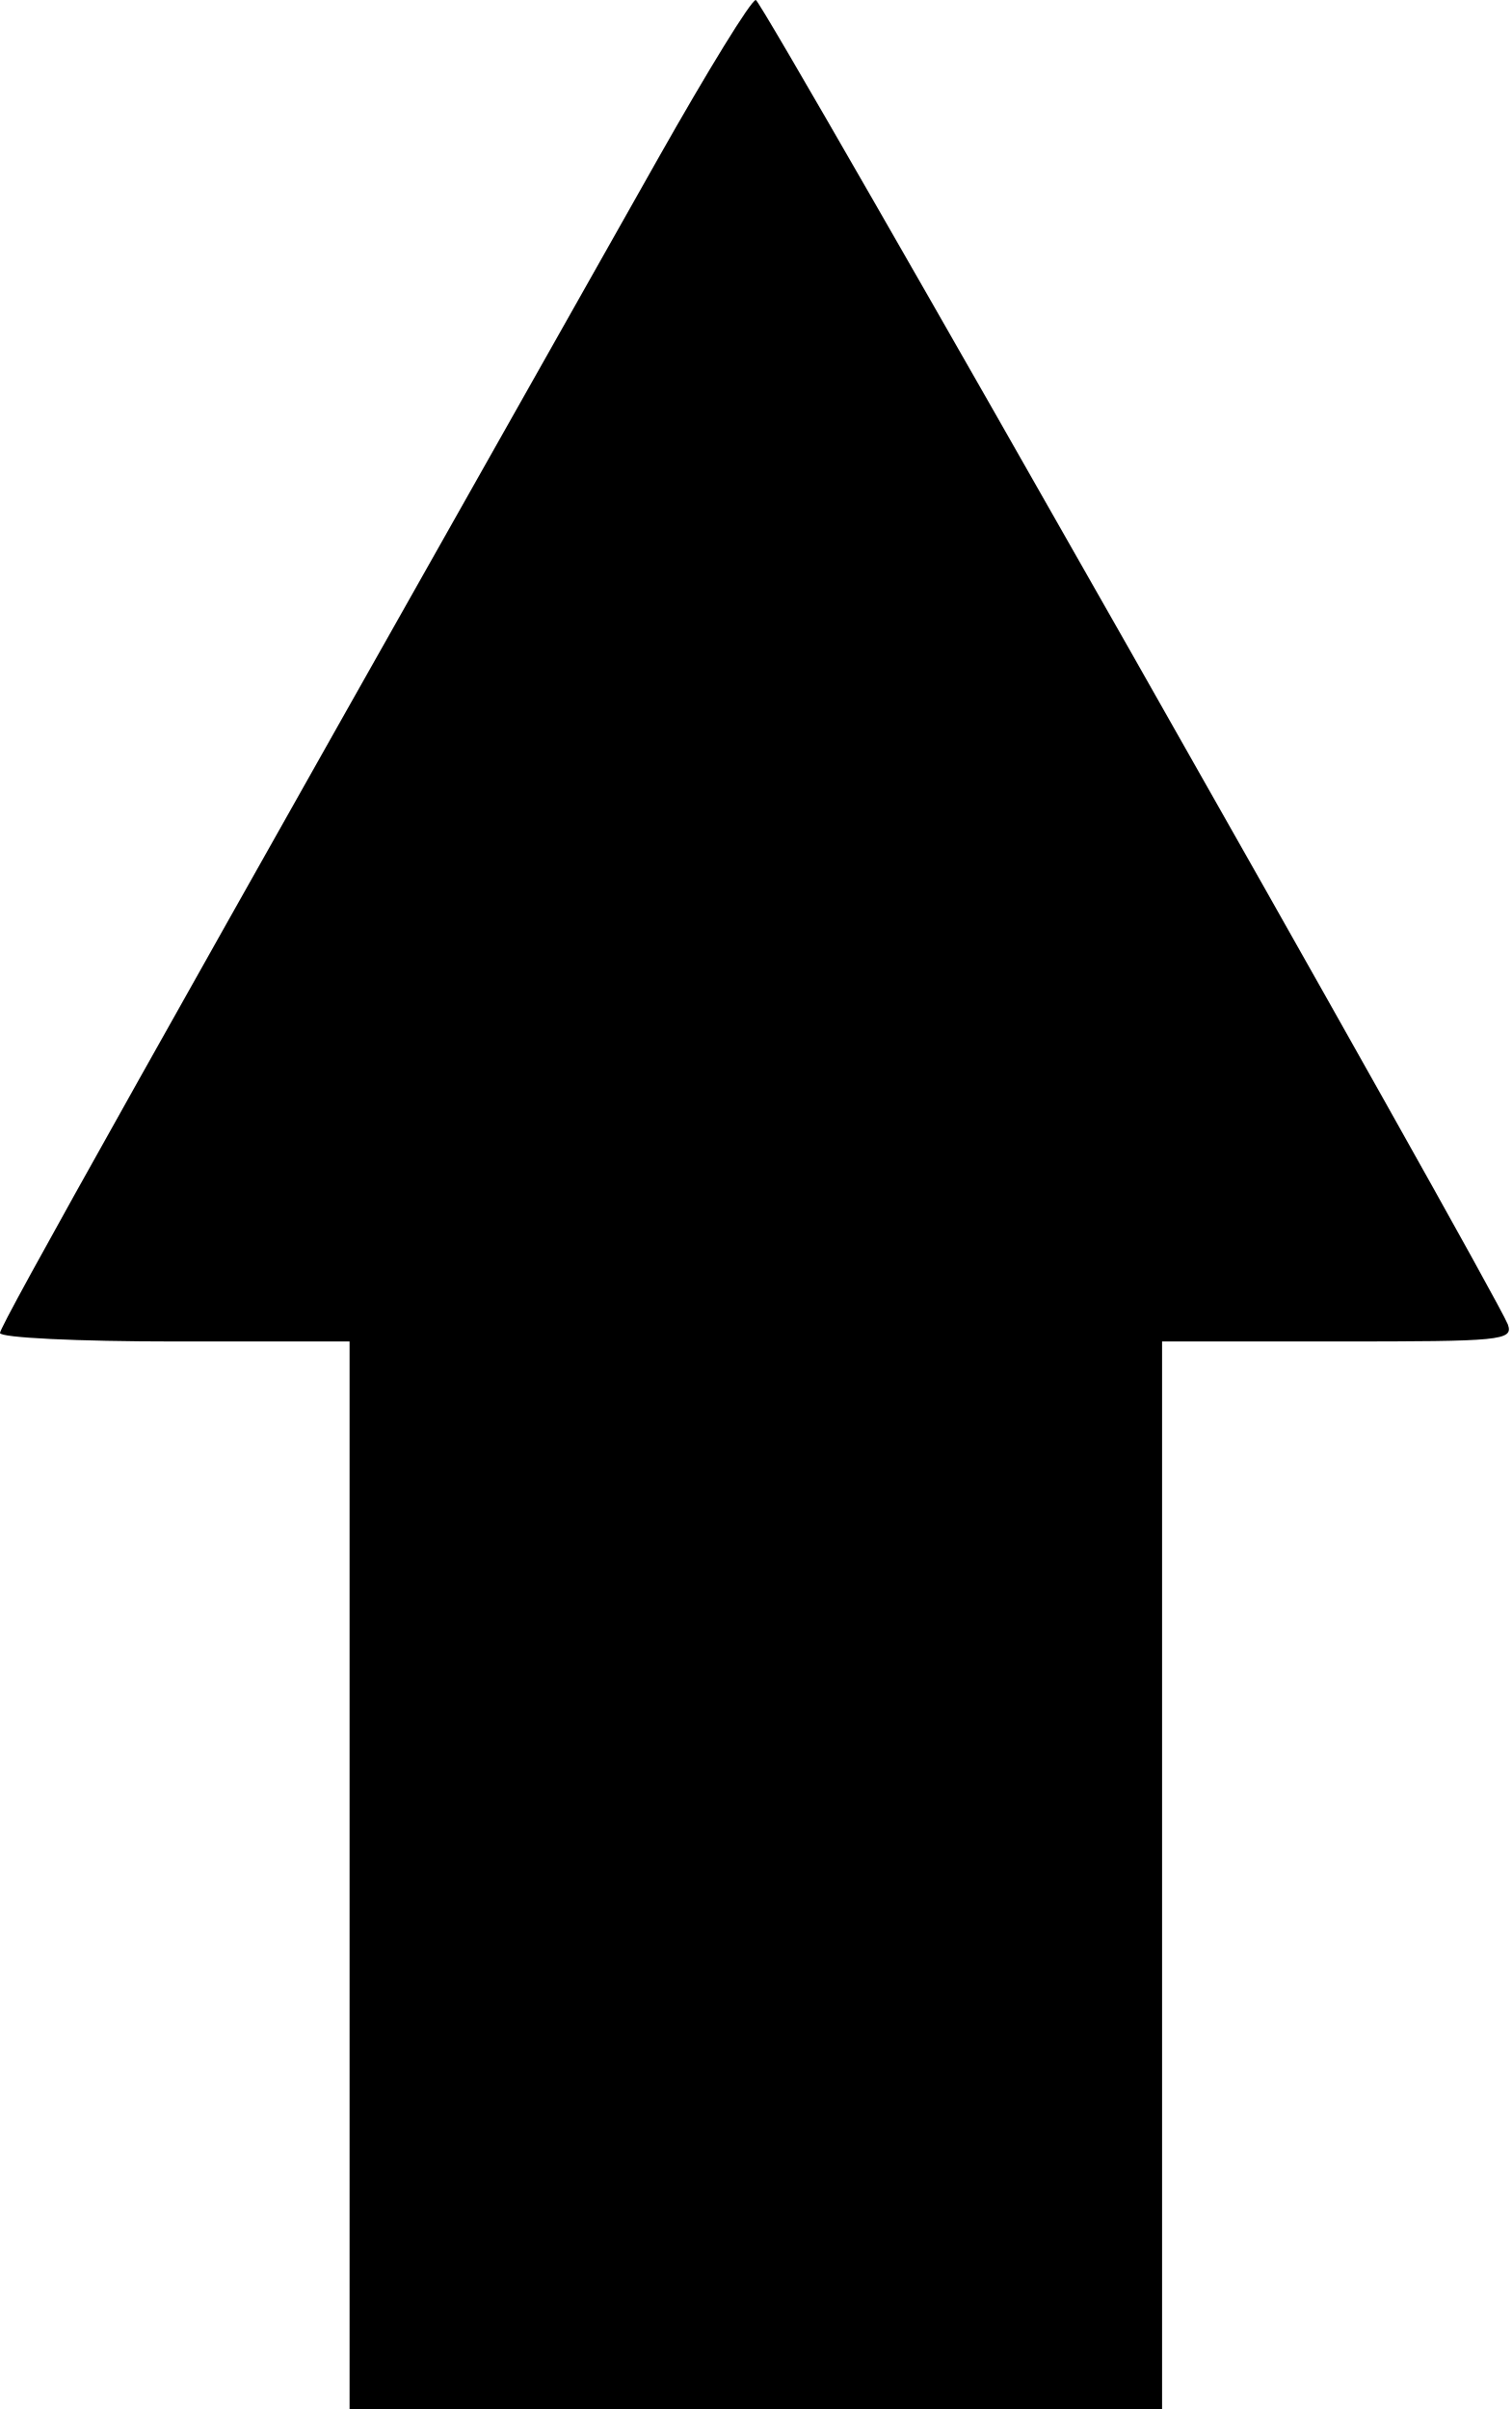
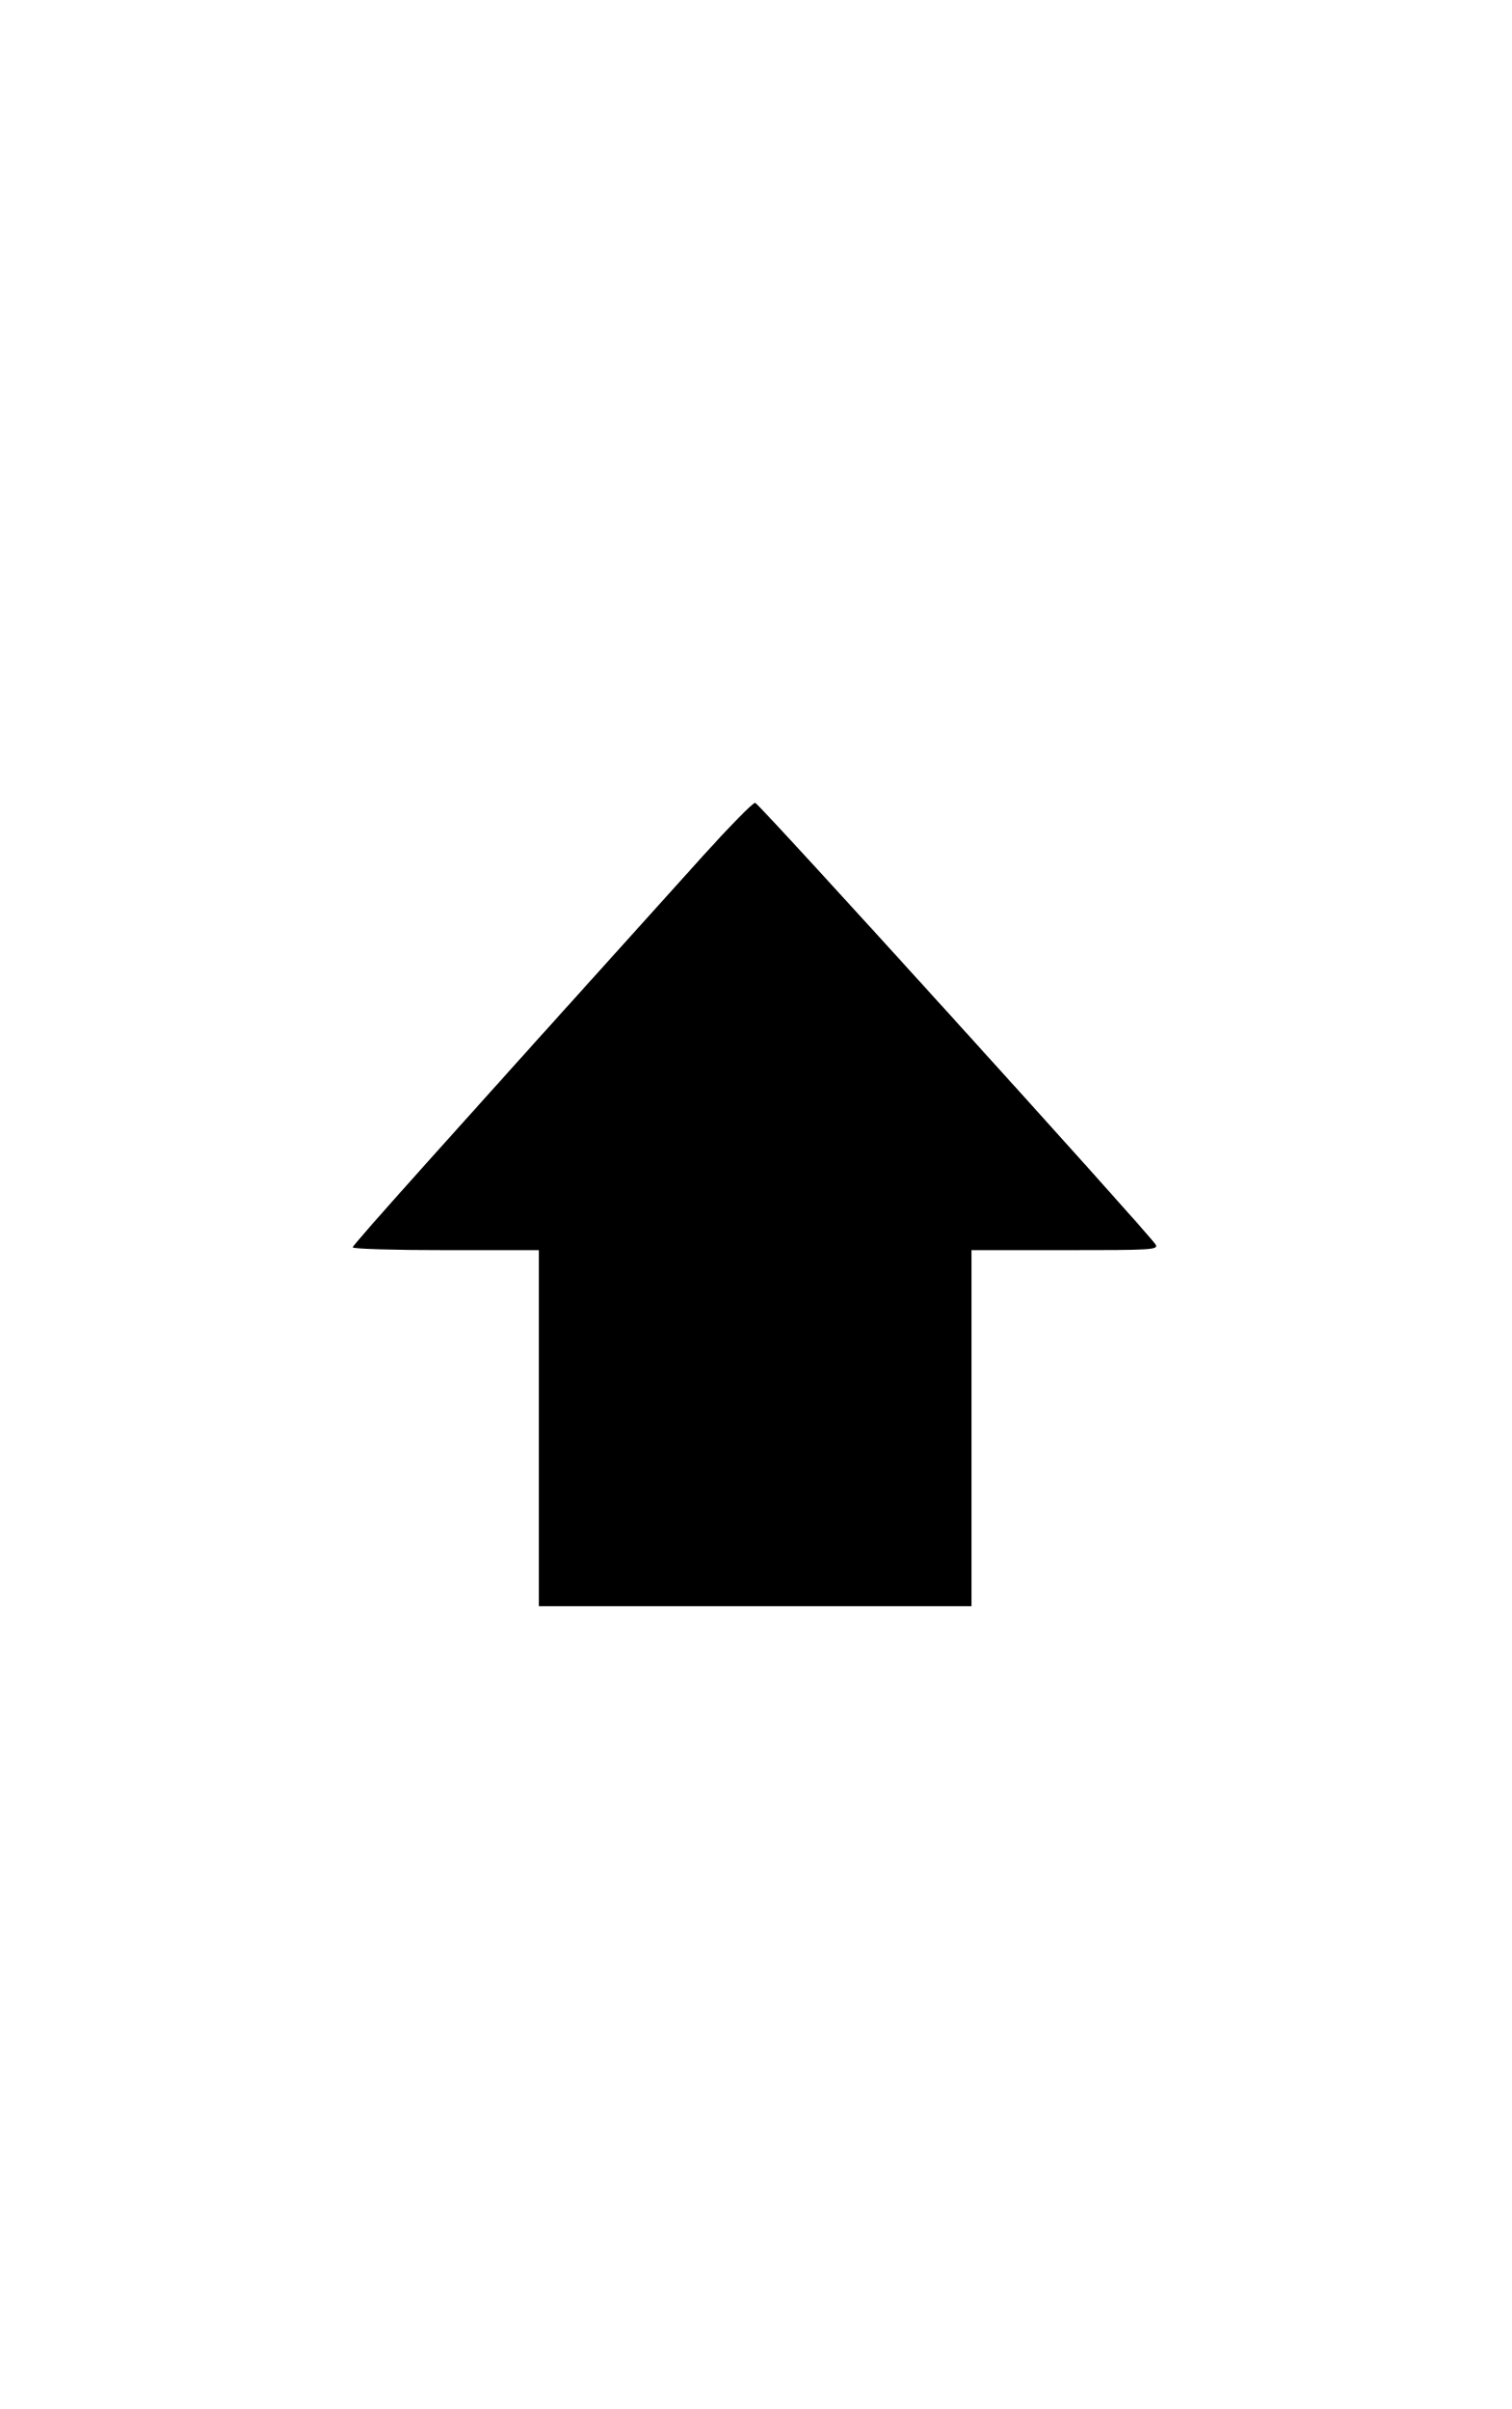
- <svg xmlns="http://www.w3.org/2000/svg" version="1.0" width="160pt" height="255pt" viewBox="0 0 160 255" preserveAspectRatio="xMidYMid meet">
-   <g transform="translate(0,255) scale(0.1,-0.1)" fill="#000000" stroke="none">
-     <path d="M697 2383 c-537 -951 -697 -1236 -697 -1244 0 -5 82 -9 185 -9 l185 0 0 -565 0 -565 430 0 430 0 0 565 0 565 186 0 c173 0 186 1 180 18 -16 40 -789 1402 -796 1402 -5 0 -51 -75 -103 -167z" />
+ <svg xmlns="http://www.w3.org/2000/svg" version="1.0" width="160pt" height="255pt" viewBox="0 0 160 255" preserveAspectRatio="xMidYMid meet" id="svg8">
+   <defs id="defs12" />
+   <g transform="matrix(0.05324602,0,0,-0.03334877,37.33546,170.0197)" fill="#000000" stroke="none" id="g6" style="stroke-width:2.373">
+     <path d="M 697,2383 C 160,1432 0,1147 0,1139 c 0,-5 82,-9 185,-9 H 370 V 565 0 h 430 430 v 565 565 h 186 c 173,0 186,1 180,18 -16,40 -789,1402 -796,1402 -5,0 -51,-75 -103,-167 z" id="path4" style="stroke-width:2.373" />
  </g>
</svg>
